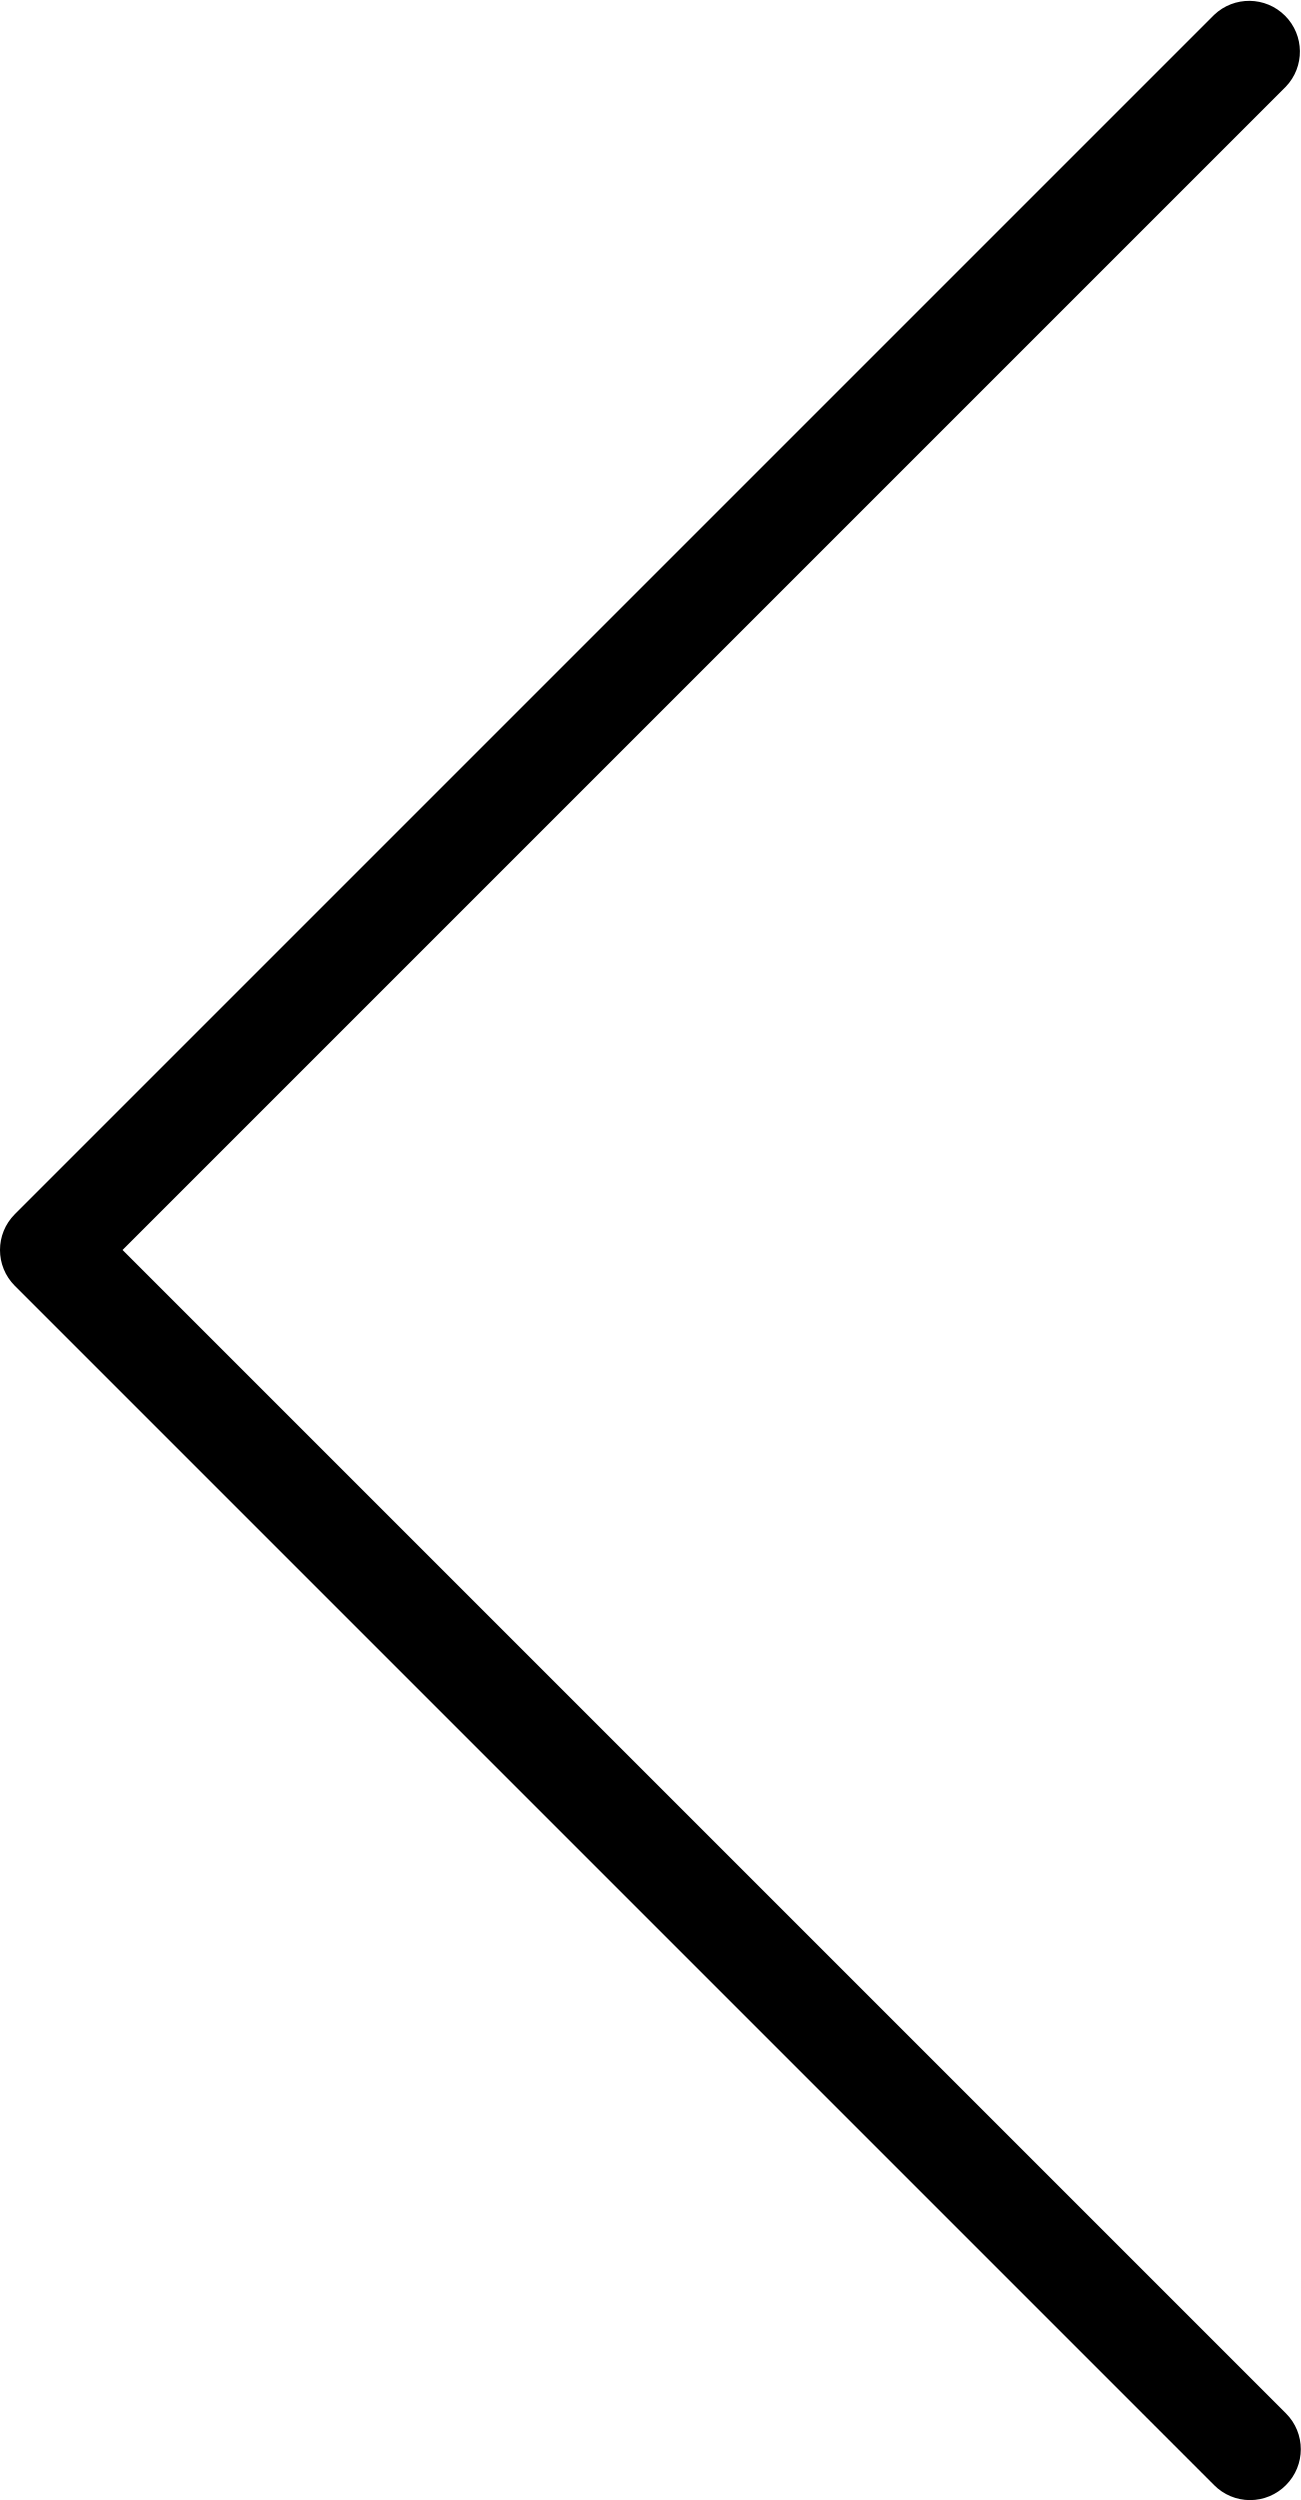
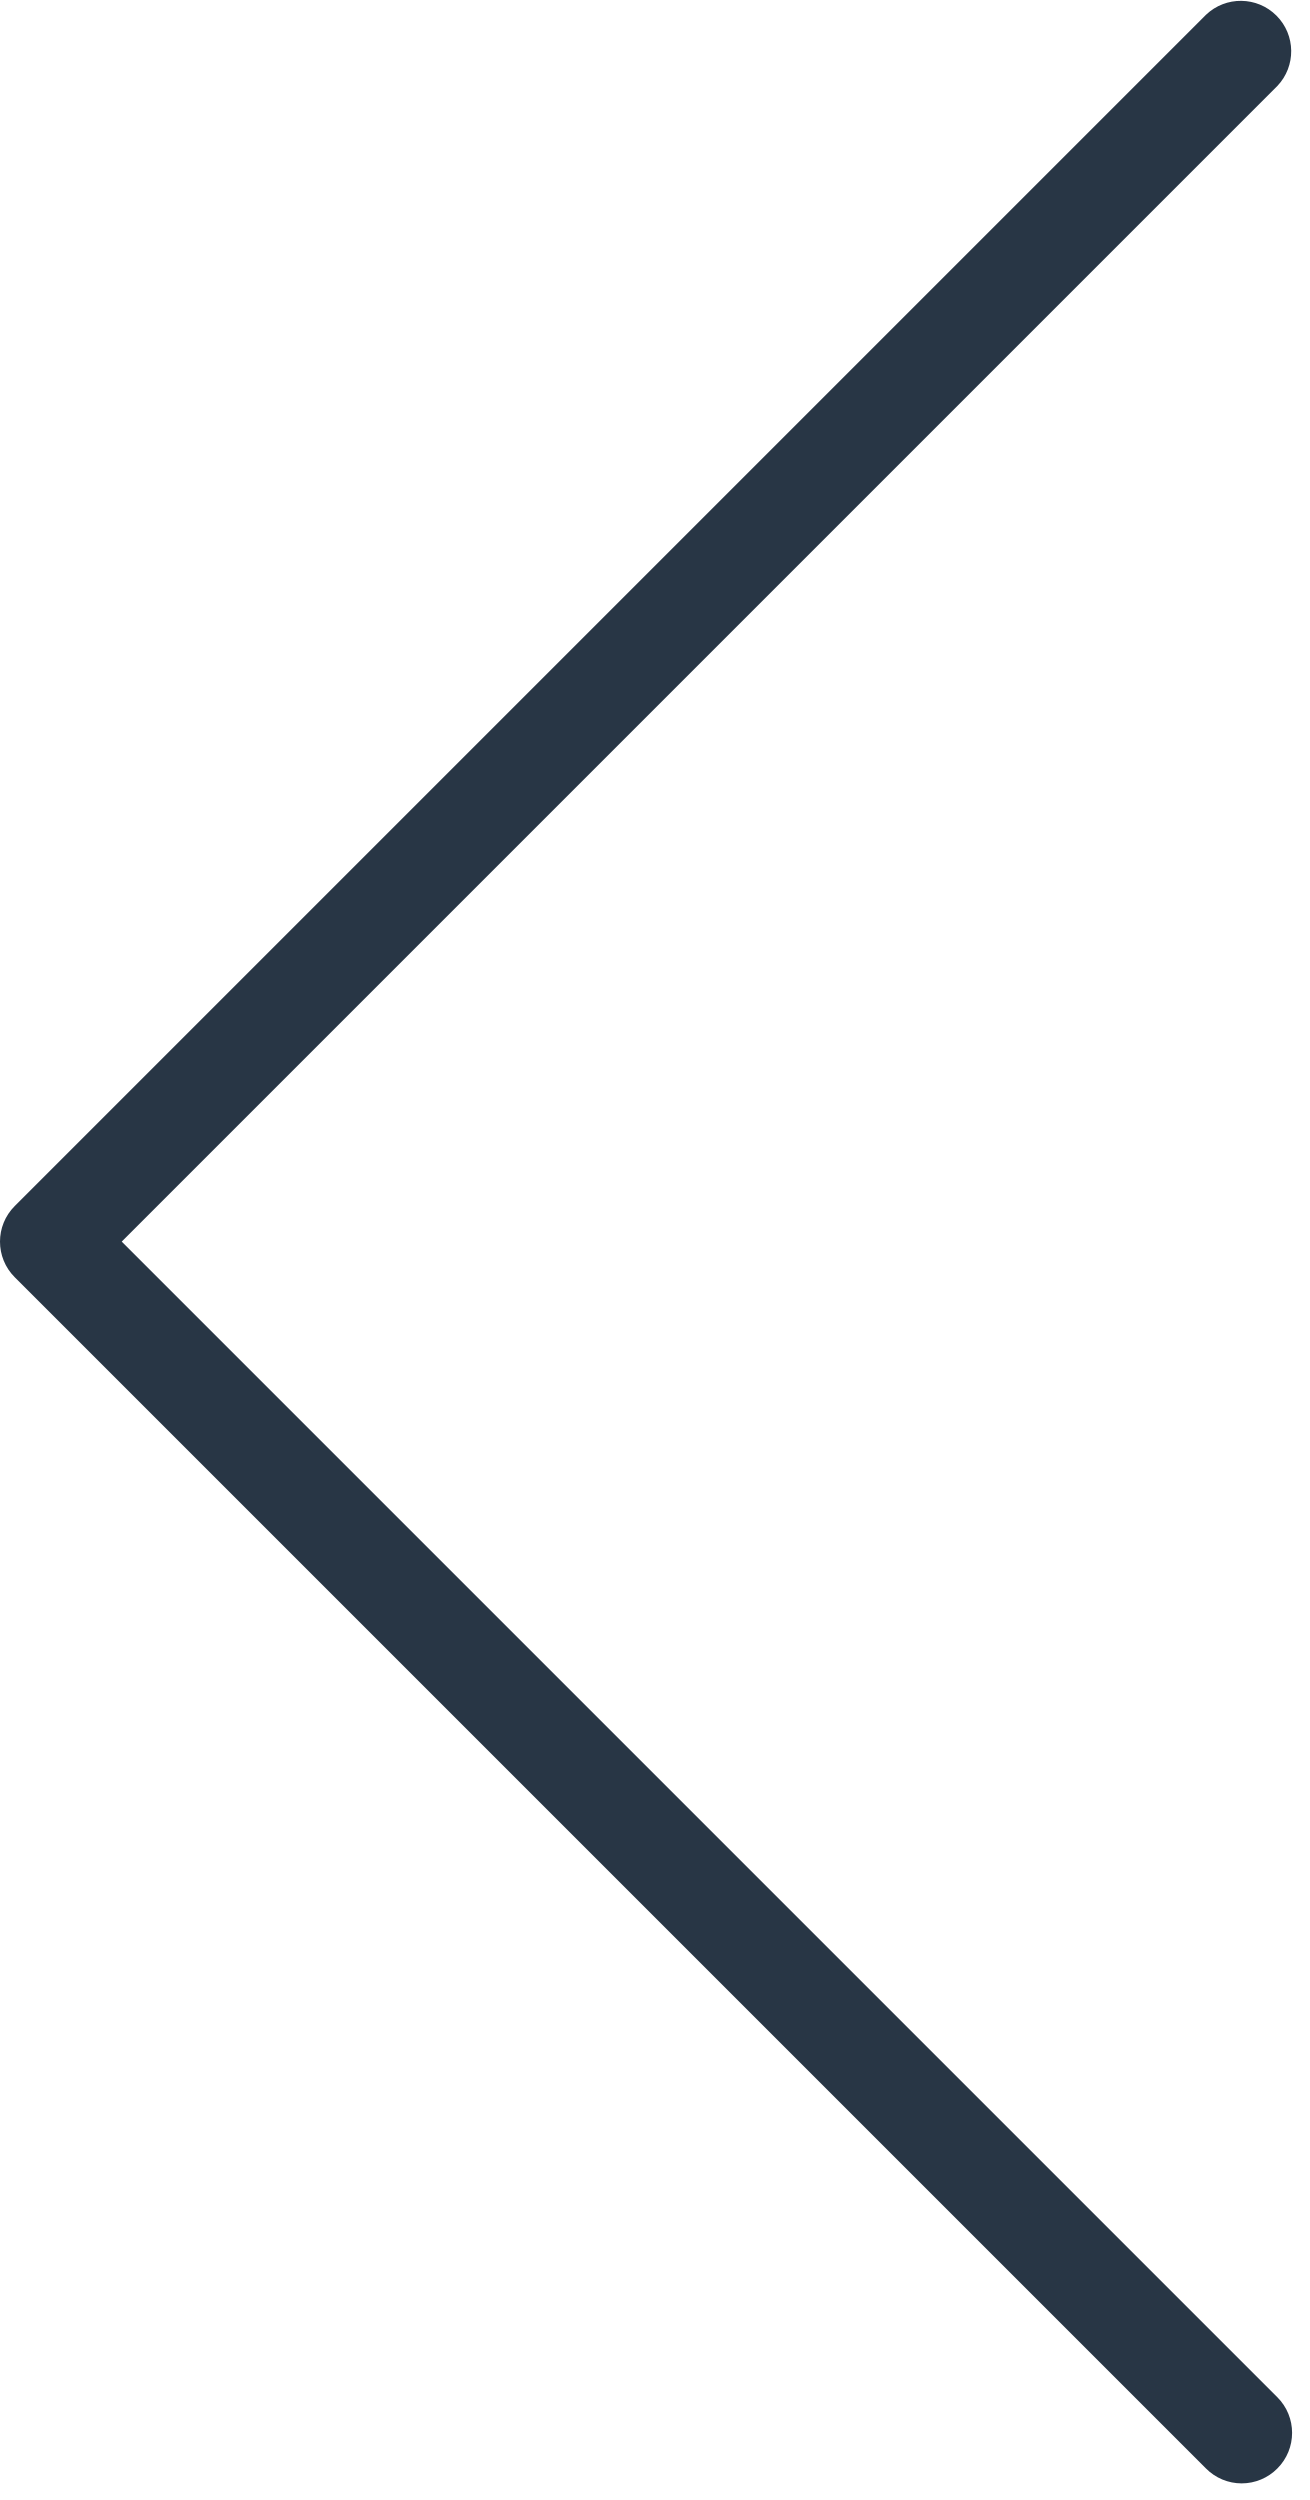
- <svg xmlns="http://www.w3.org/2000/svg" width="21.706" height="41.719">
-   <path d="M2.045 20.859L21.458 1.446A.847.847 0 0020.261.248L.248 20.261a.846.846 0 000 1.197l20.013 20.013a.843.843 0 001.198 0 .847.847 0 000-1.198L2.045 20.859z" />
+ <svg xmlns="http://www.w3.org/2000/svg" width="22" height="42">
+   <path d="M2.045 20.859L21.458 1.446A.847.847 0 0020.261.248L.248 20.261a.846.846 0 000 1.197l20.013 20.013a.843.843 0 001.198 0 .847.847 0 000-1.198L2.045 20.859z" fill="#283645" />
</svg>
